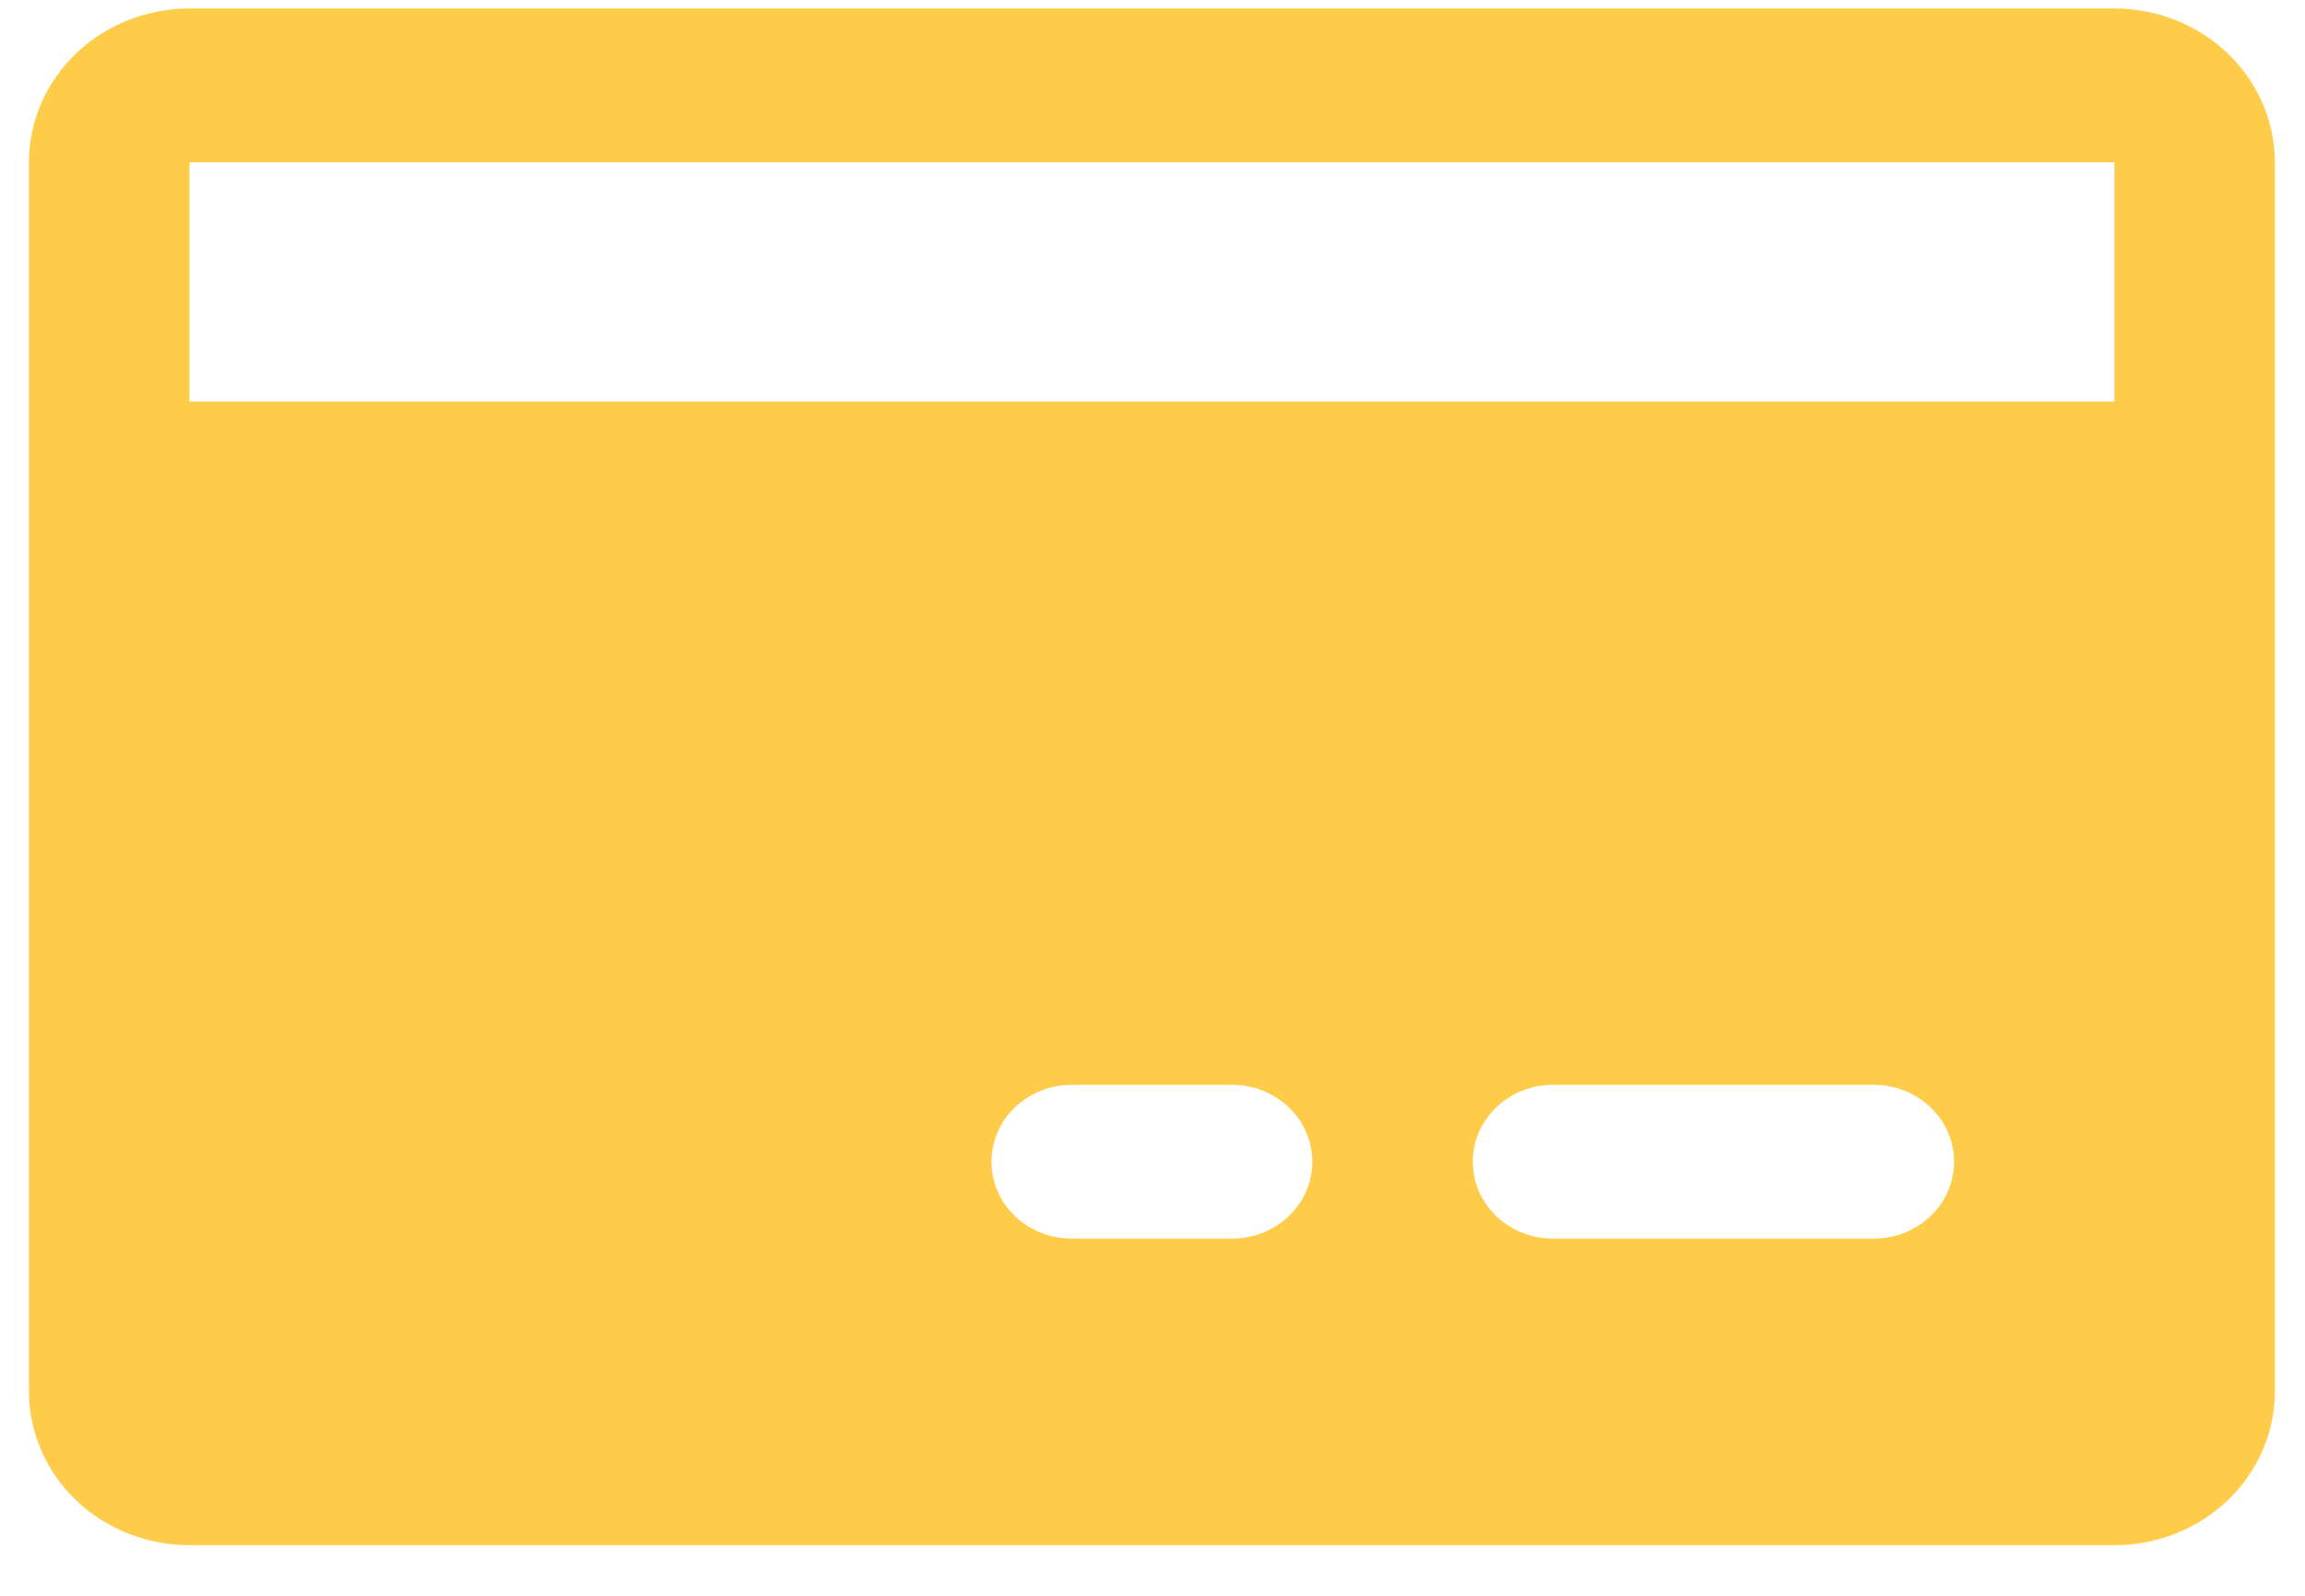
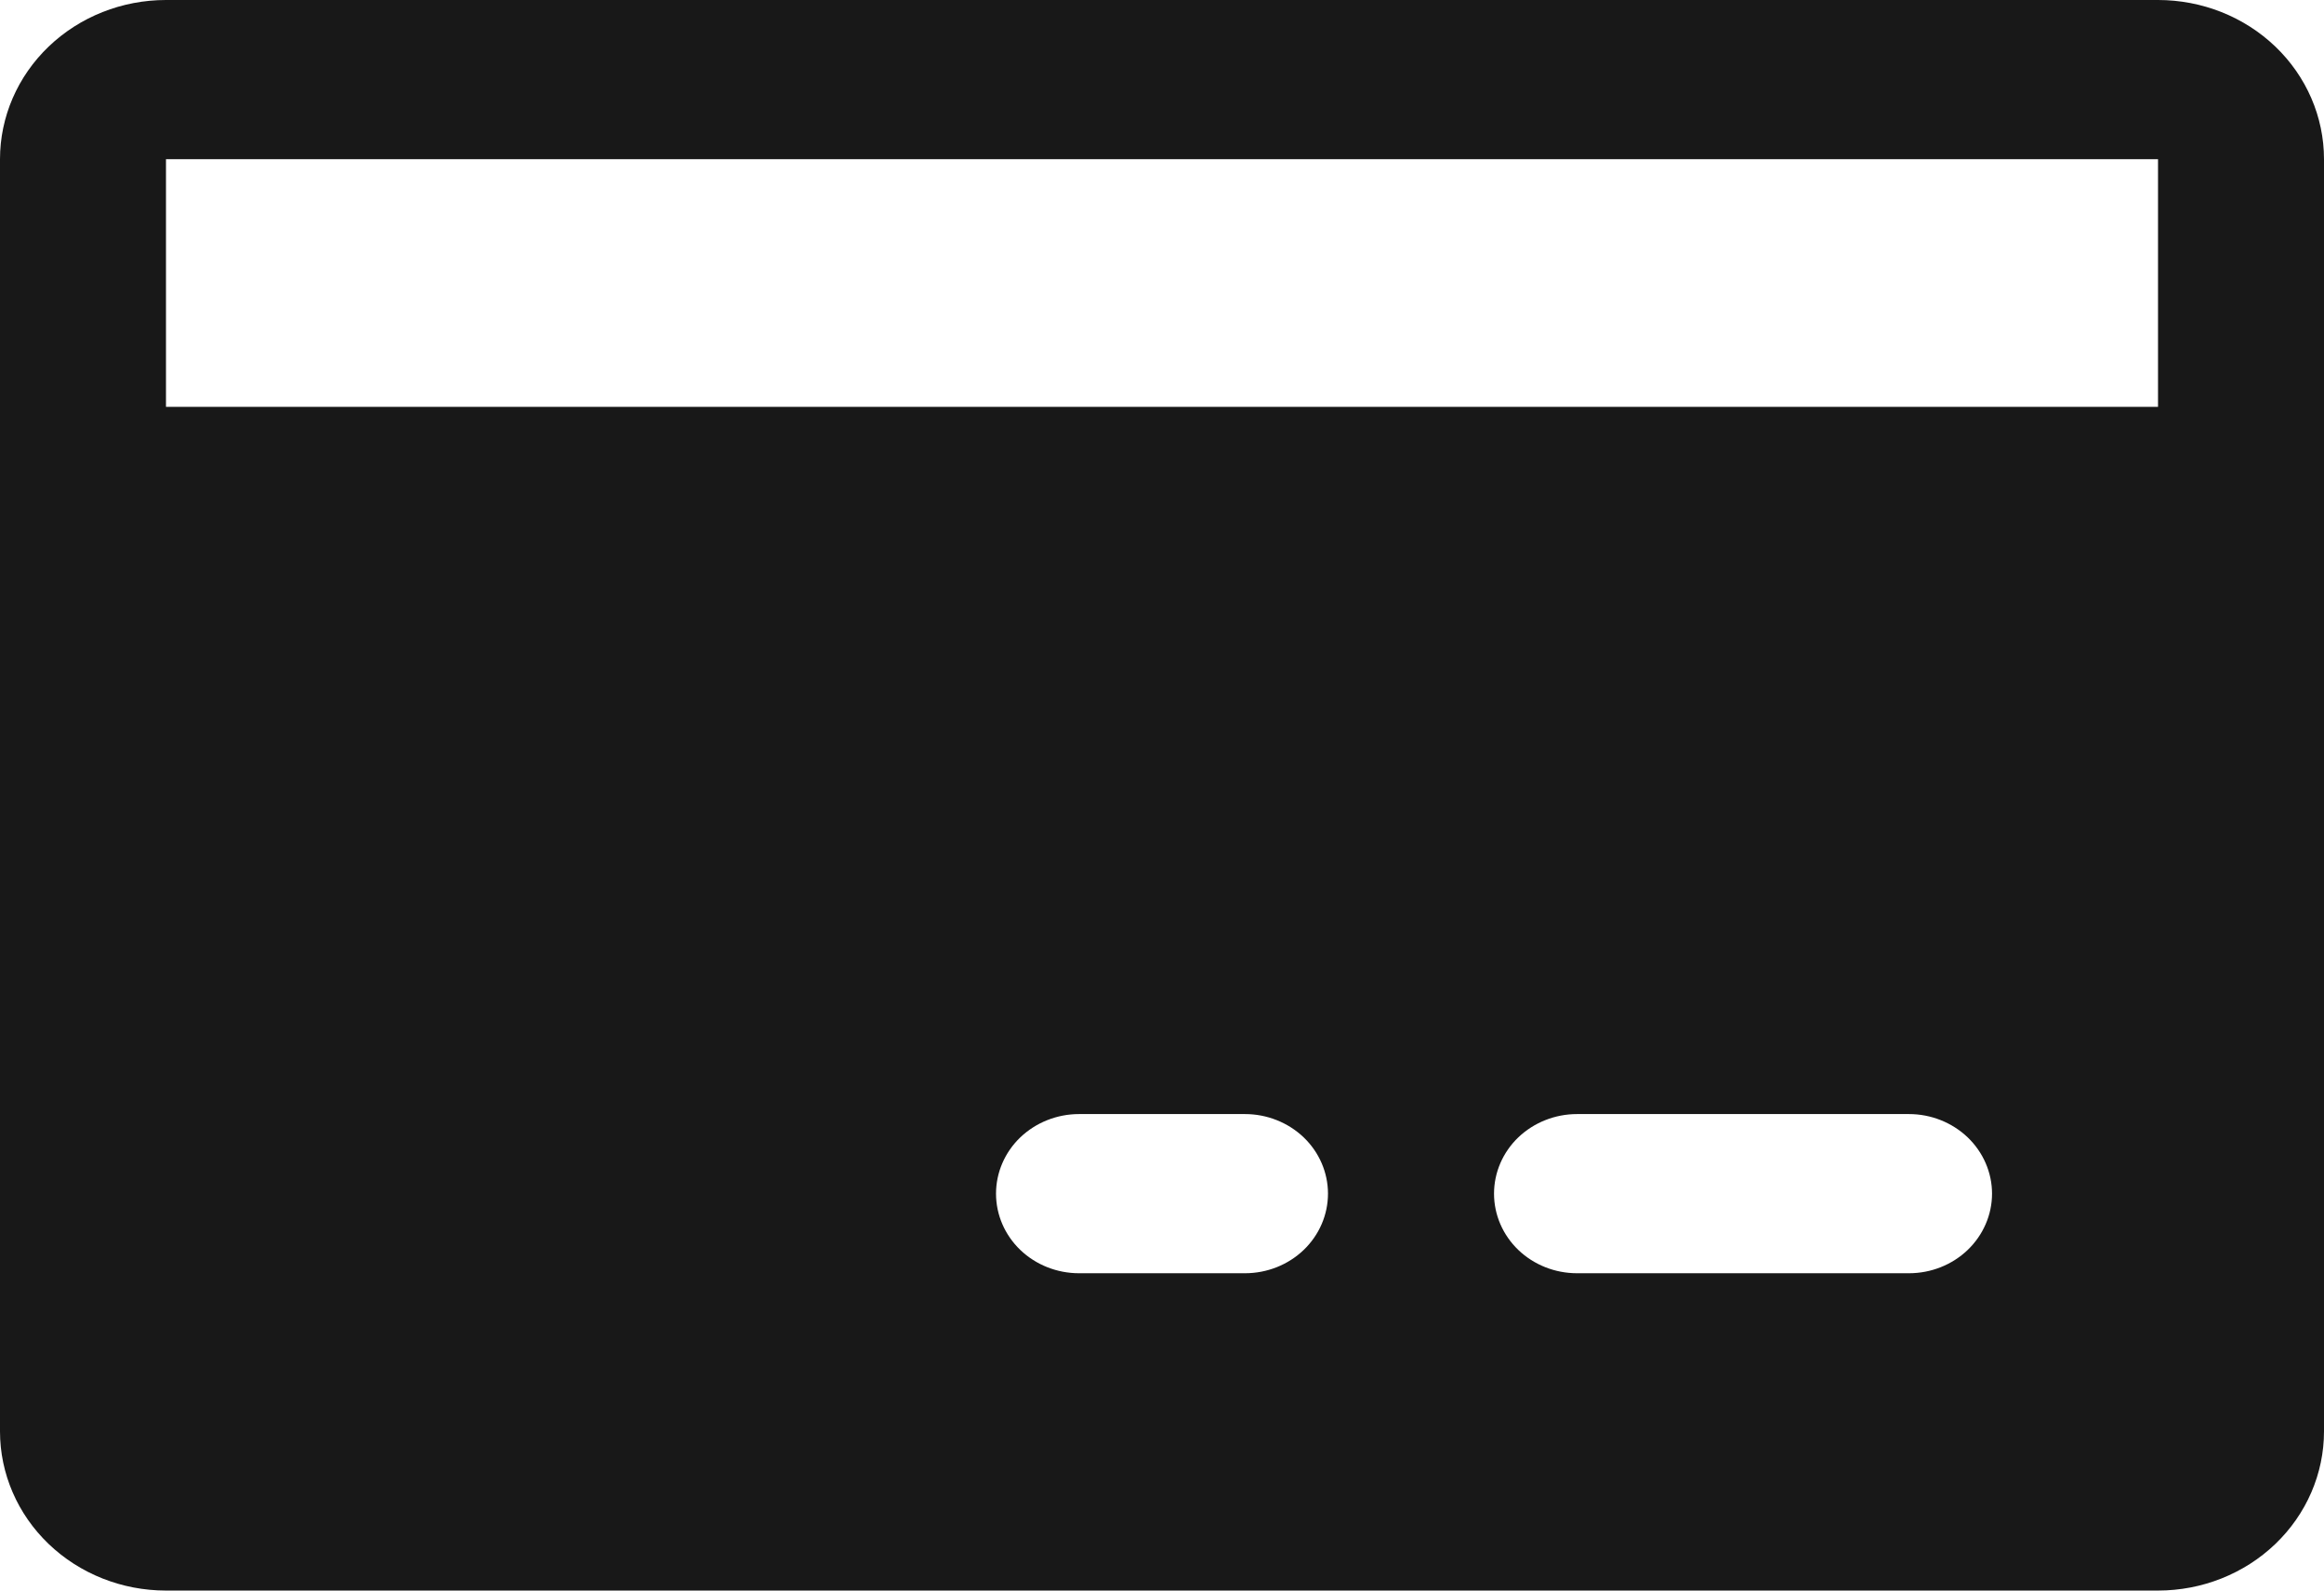
- <svg xmlns="http://www.w3.org/2000/svg" width="39" height="27" viewBox="0 0 39 27" fill="none">
-   <path id="Icon" d="M35.776 0.144H3.205C2.485 0.144 1.794 0.418 1.285 0.906C0.776 1.394 0.49 2.056 0.49 2.746V8.095V23.542C0.49 24.232 0.776 24.894 1.285 25.382C1.794 25.87 2.485 26.144 3.205 26.144H35.776C36.496 26.144 37.186 25.87 37.695 25.382C38.204 24.894 38.49 24.232 38.49 23.542V2.746C38.49 2.056 38.204 1.394 37.695 0.906C37.186 0.418 36.496 0.144 35.776 0.144ZM20.847 20.957H18.133C17.773 20.957 17.428 20.82 17.173 20.576C16.919 20.332 16.776 20.001 16.776 19.656C16.776 19.311 16.919 18.98 17.173 18.736C17.428 18.492 17.773 18.355 18.133 18.355H20.847C21.207 18.355 21.552 18.492 21.807 18.736C22.061 18.98 22.204 19.311 22.204 19.656C22.204 20.001 22.061 20.332 21.807 20.576C21.552 20.82 21.207 20.957 20.847 20.957ZM31.704 20.957H26.276C25.916 20.957 25.571 20.82 25.316 20.576C25.062 20.332 24.919 20.001 24.919 19.656C24.919 19.311 25.062 18.98 25.316 18.736C25.571 18.492 25.916 18.355 26.276 18.355H31.704C32.065 18.355 32.41 18.492 32.664 18.736C32.919 18.98 33.062 19.311 33.062 19.656C33.062 20.001 32.919 20.332 32.664 20.576C32.41 20.82 32.065 20.957 31.704 20.957ZM3.205 6.794V2.746H35.776V6.794H3.205Z" fill="#FFCC4A" />
+ <svg xmlns="http://www.w3.org/2000/svg" width="38" height="26" viewBox="0 0 38 26" fill="none">
+   <path d="M35.286 0H2.714C1.994 0 1.304 0.274 0.795 0.762C0.286 1.25 0 1.912 0 2.602V7.951V23.398C0 24.088 0.286 24.75 0.795 25.238C1.304 25.726 1.994 26 2.714 26H35.286C36.006 26 36.696 25.726 37.205 25.238C37.714 24.75 38 24.088 38 23.398V2.602C38 1.912 37.714 1.25 37.205 0.762C36.696 0.274 36.006 0 35.286 0ZM20.357 20.813H17.643C17.283 20.813 16.938 20.676 16.683 20.432C16.429 20.188 16.286 19.857 16.286 19.512C16.286 19.167 16.429 18.836 16.683 18.592C16.938 18.349 17.283 18.211 17.643 18.211H20.357C20.717 18.211 21.062 18.349 21.317 18.592C21.571 18.836 21.714 19.167 21.714 19.512C21.714 19.857 21.571 20.188 21.317 20.432C21.062 20.676 20.717 20.813 20.357 20.813ZM31.214 20.813H25.786C25.426 20.813 25.081 20.676 24.826 20.432C24.572 20.188 24.429 19.857 24.429 19.512C24.429 19.167 24.572 18.836 24.826 18.592C25.081 18.349 25.426 18.211 25.786 18.211H31.214C31.574 18.211 31.919 18.349 32.174 18.592C32.428 18.836 32.572 19.167 32.572 19.512C32.572 19.857 32.428 20.188 32.174 20.432C31.919 20.676 31.574 20.813 31.214 20.813ZM2.714 6.65V2.602H35.286V6.65H2.714Z" fill="#181818" />
</svg>
